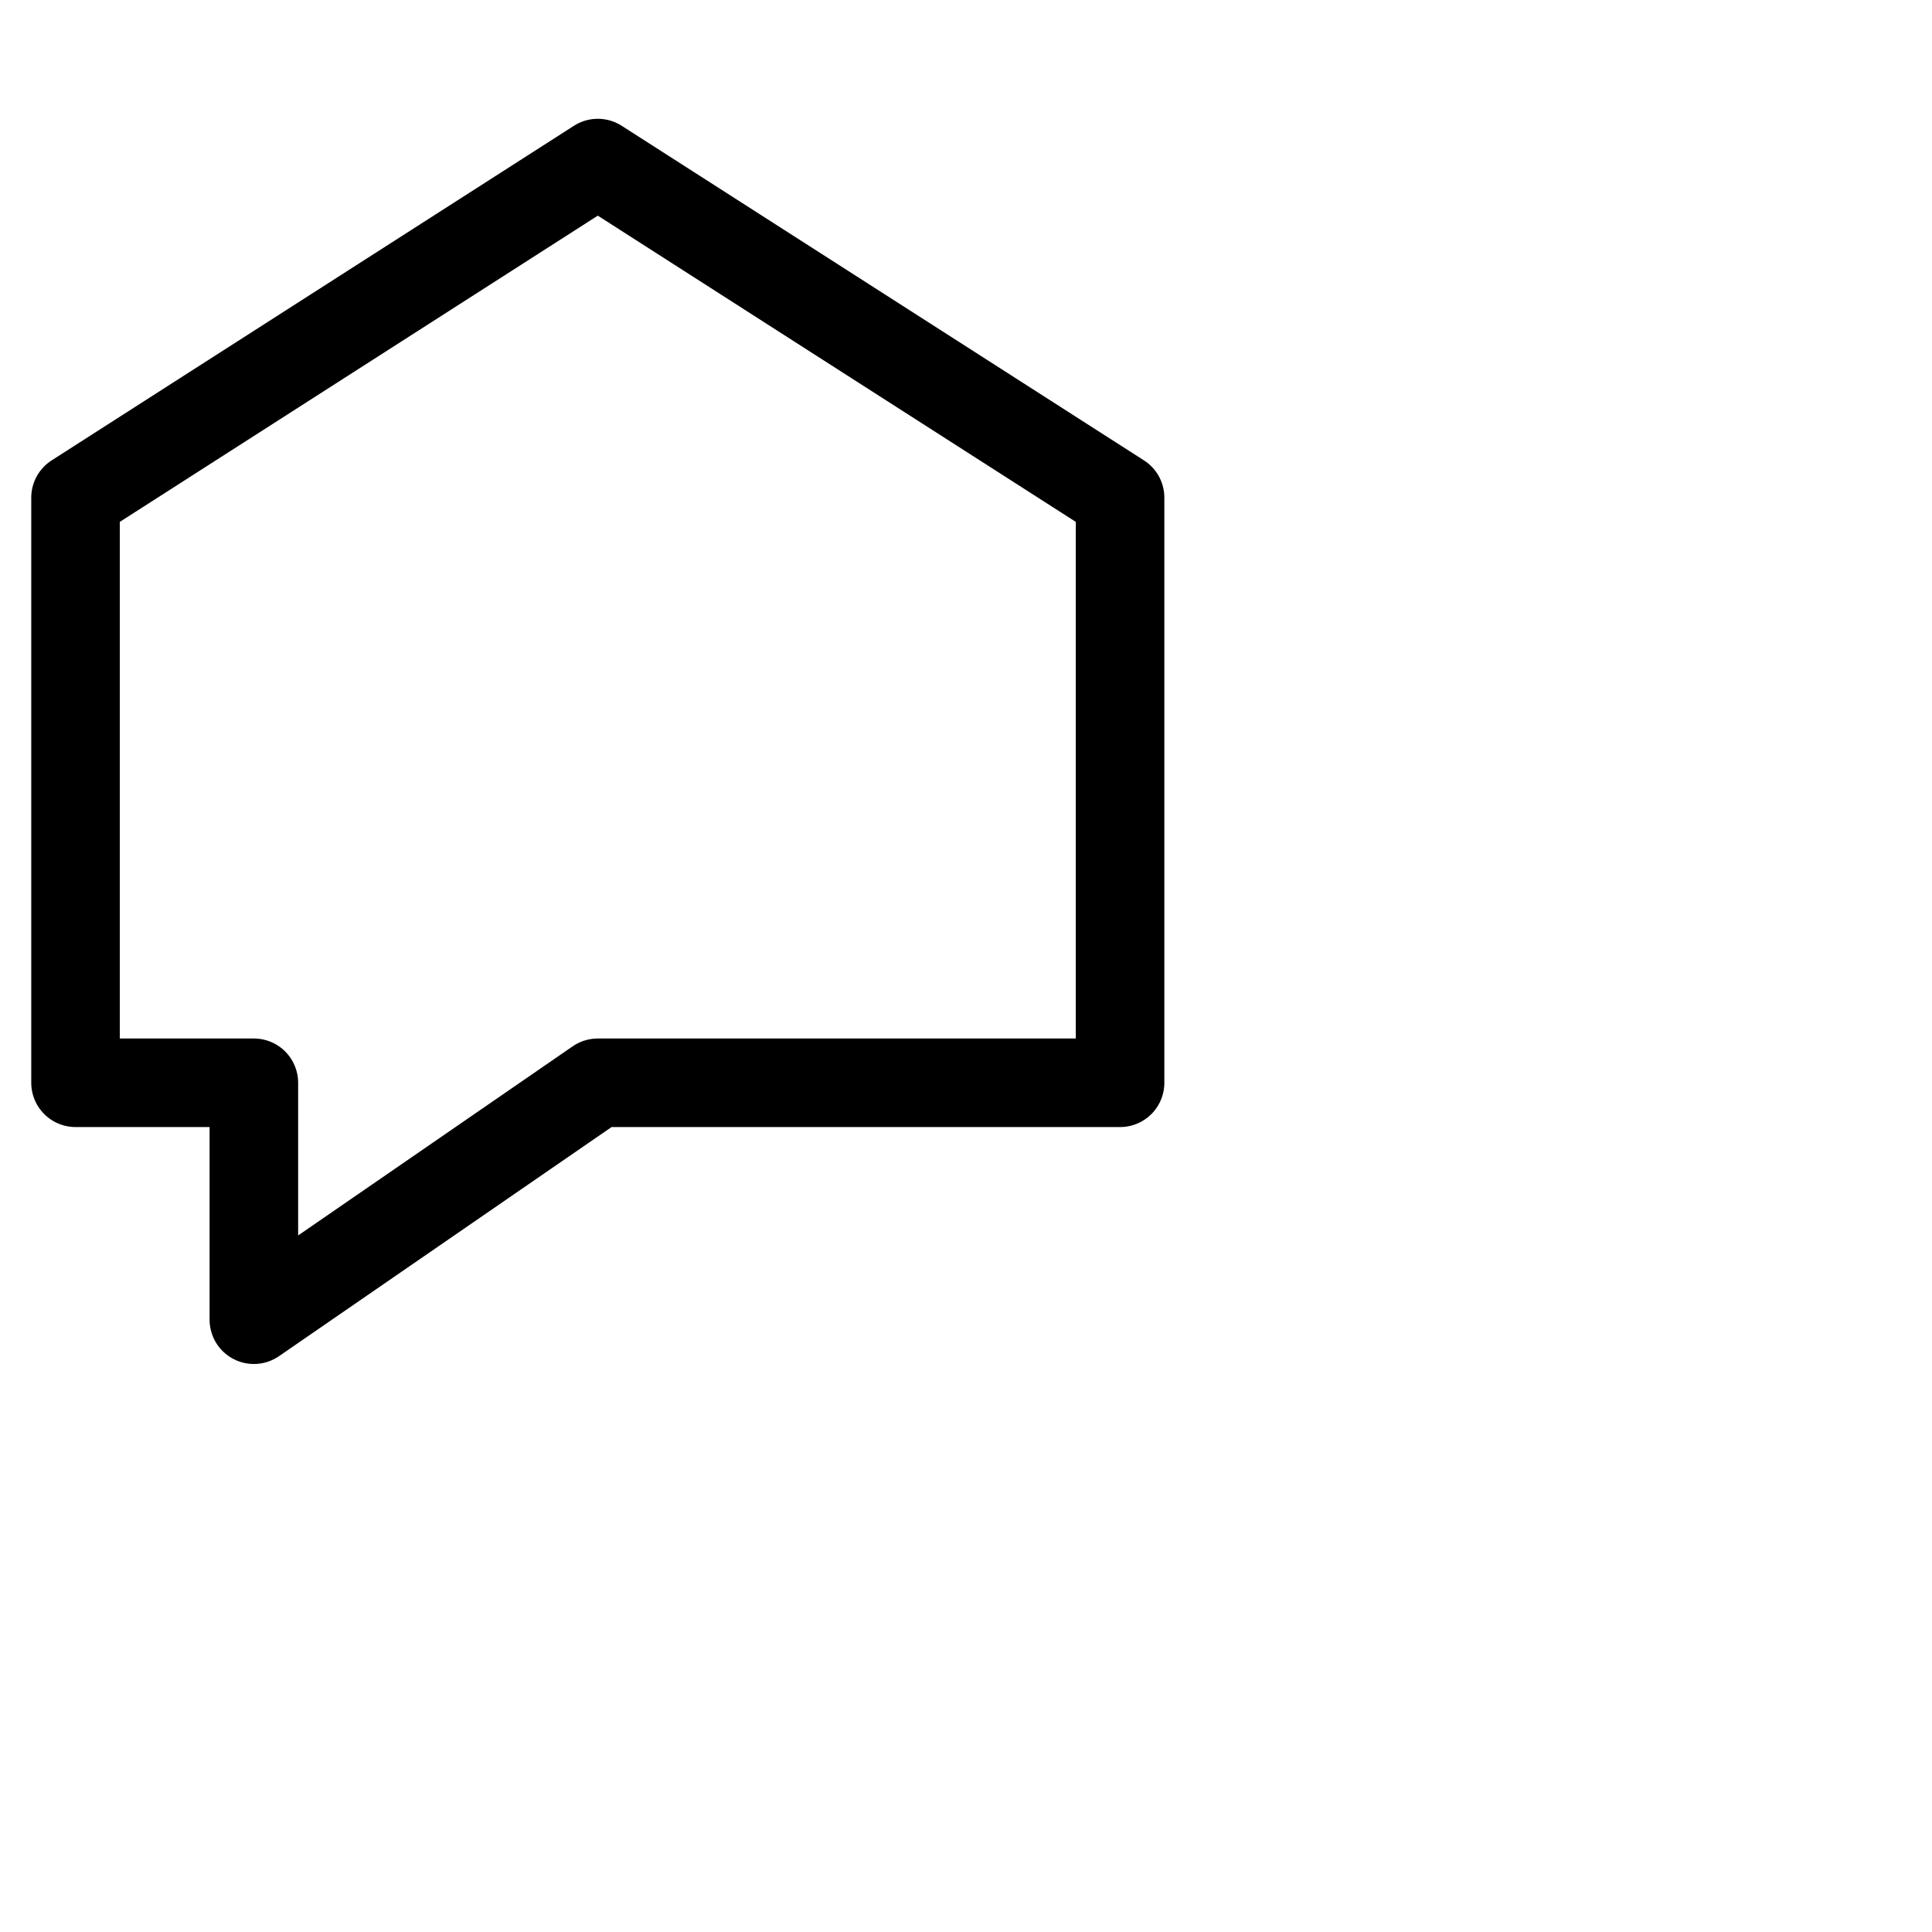
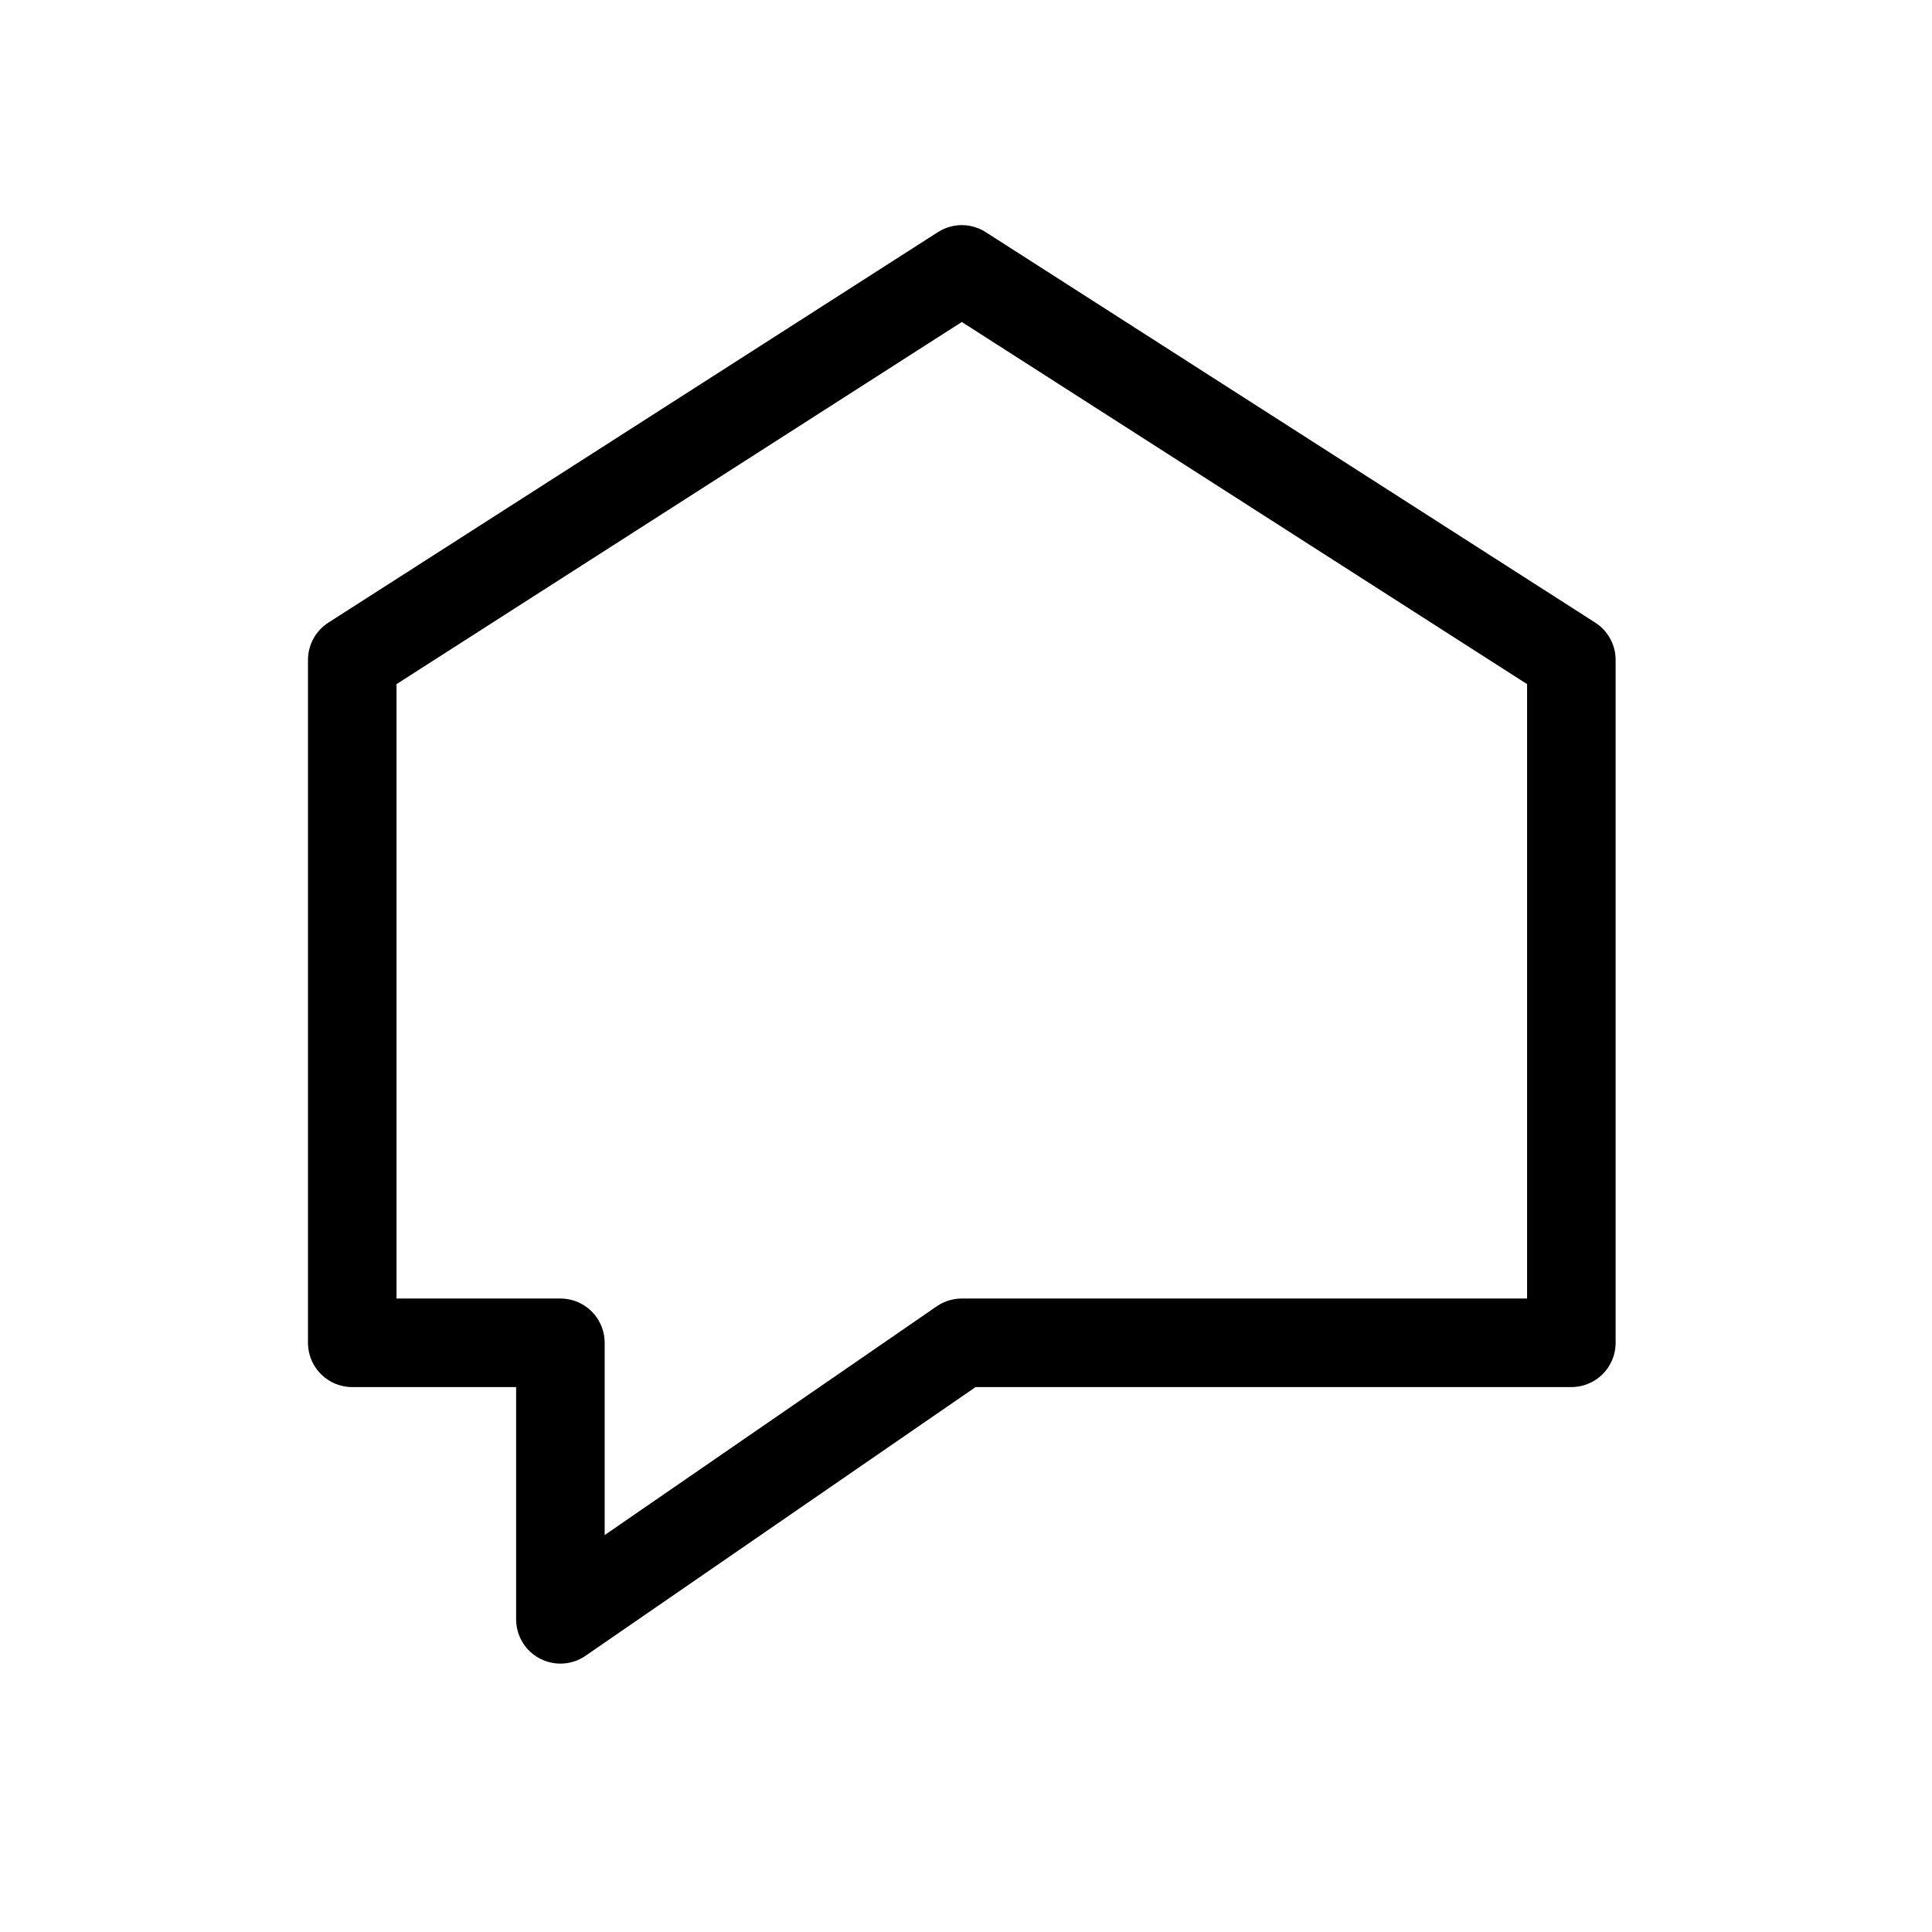
<svg xmlns="http://www.w3.org/2000/svg" viewBox="0 0 960 960">
  <g fill="none" stroke="#000000" stroke-width="44" stroke-linejoin="round" stroke-linecap="round" clip-rule="evenodd" fill-rule="evenodd">
-     <path d="M 556.559,538.026 V 247.285 L 297.044,81.027 37.529 247.285 V 538.026 H 126.144 V 655.757 L 297.044,538.026 Z" />
+     <path d="M 780.796 667.23 V 327.904 L 477.915 133.864 175.034 327.904 V 667.23 H 278.457 V 804.634 L 477.915 667.23 Z" />
  </g>
</svg>
